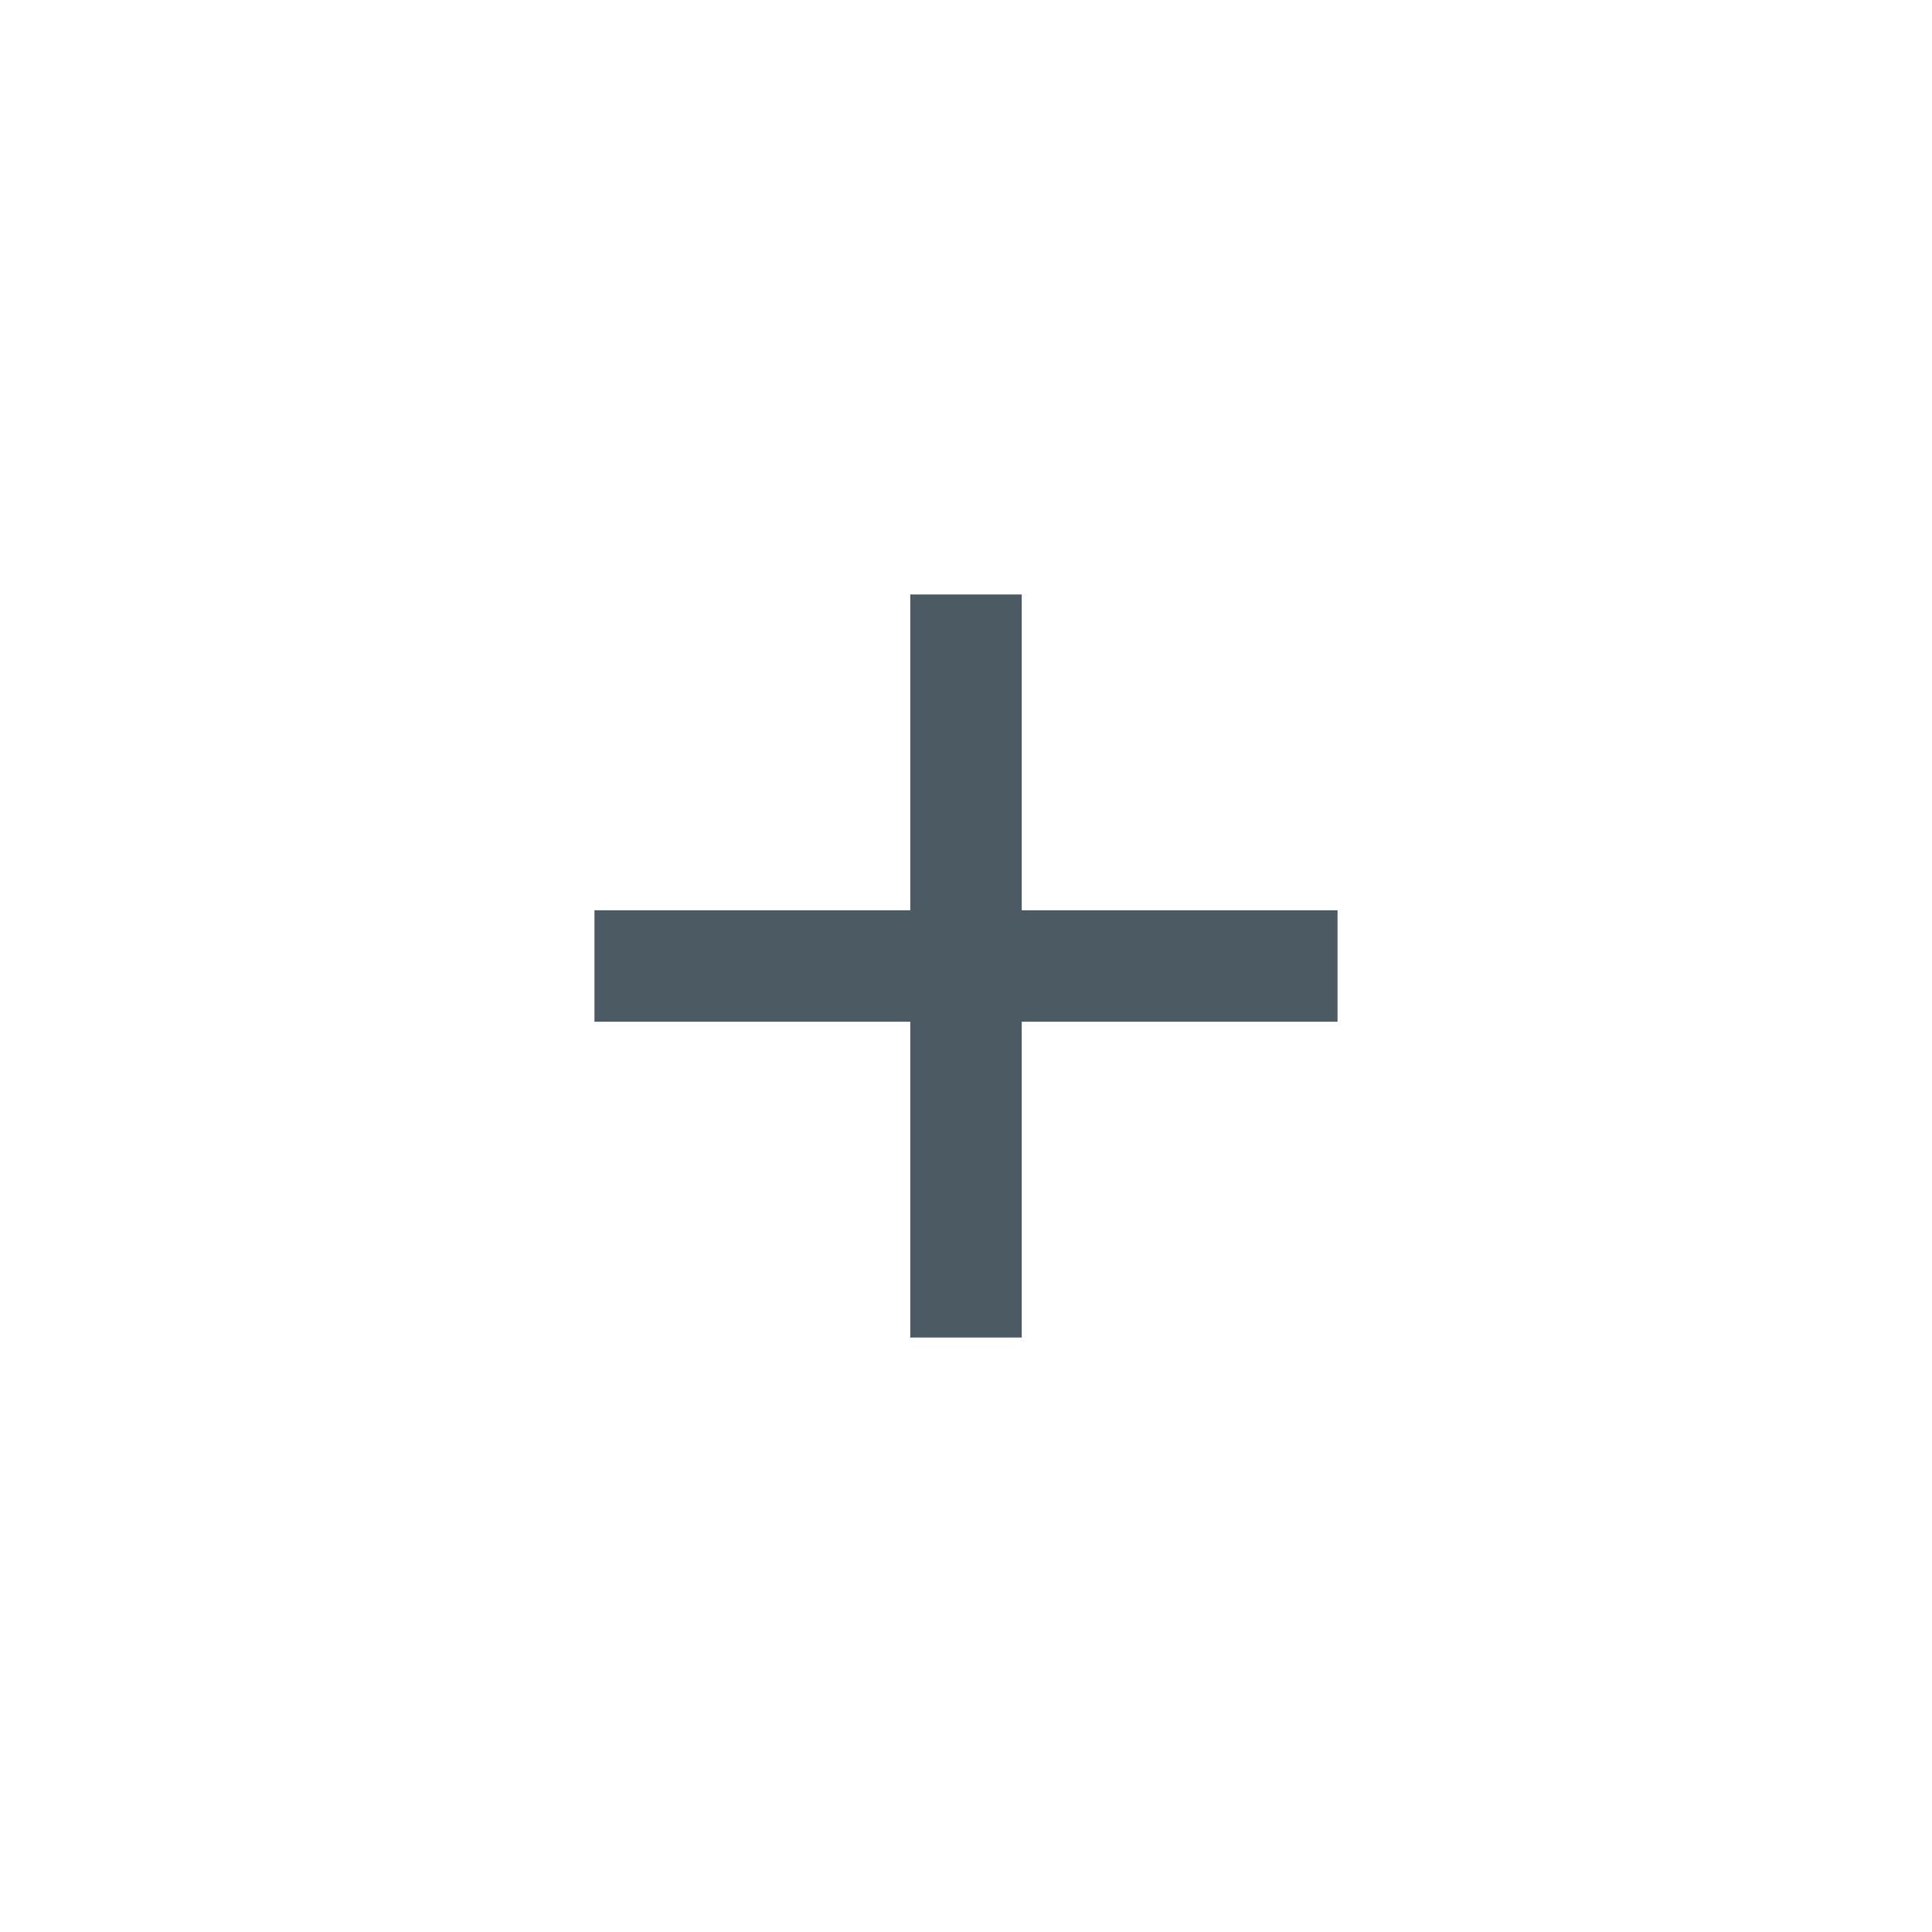
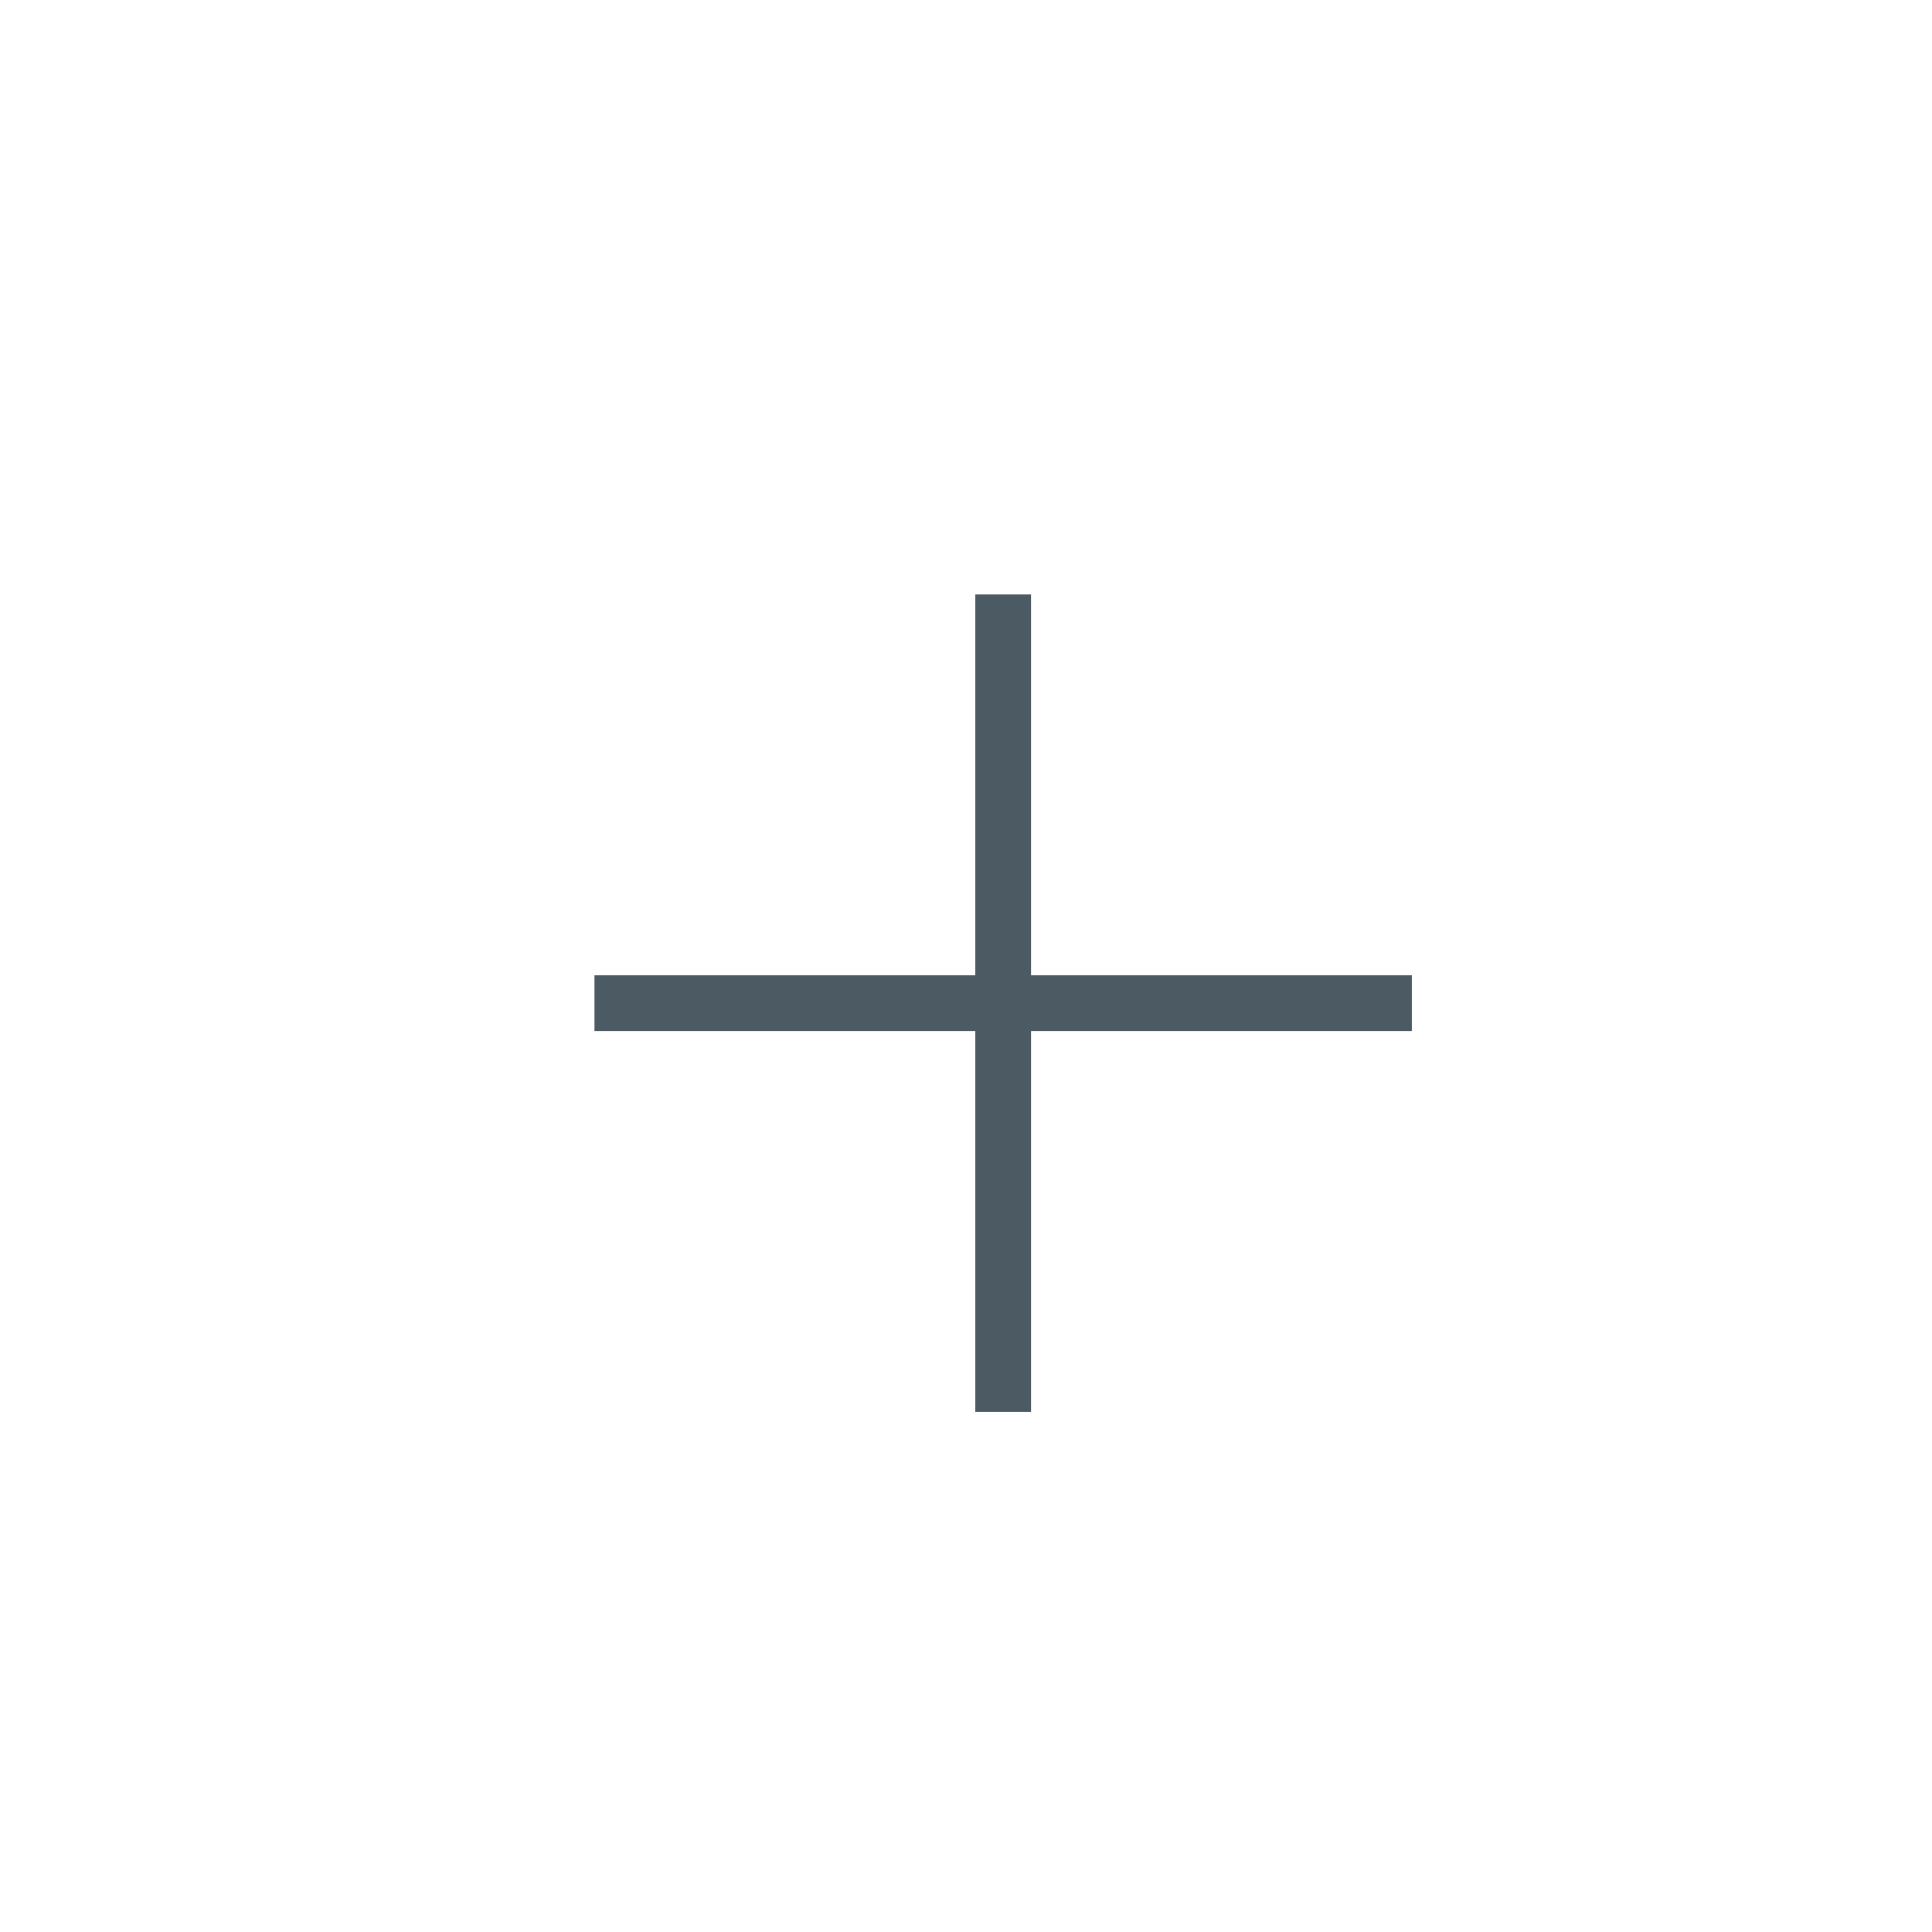
<svg xmlns="http://www.w3.org/2000/svg" viewBox="0 0 26 26">
-   <line x1="8" y1="13" x2="18" y2="13" style="fill:none;stroke:#4c5a64;stroke-miterlimit:10;stroke-width:1.5px" />
-   <line x1="13" y1="8" x2="13" y2="18" style="fill:none;stroke:#4c5a64;stroke-miterlimit:10;stroke-width:1.5px" />
+   <line x1="8" y1="13.5" x2="19" y2="13.5" style="fill:none;stroke:#4c5a64;stroke-miterlimit:10;stroke-width:0.75px" />
+   <line x1="13.5" y1="8" x2="13.5" y2="19" style="fill:none;stroke:#4c5a64;stroke-miterlimit:10;stroke-width:0.75px" />
</svg>
